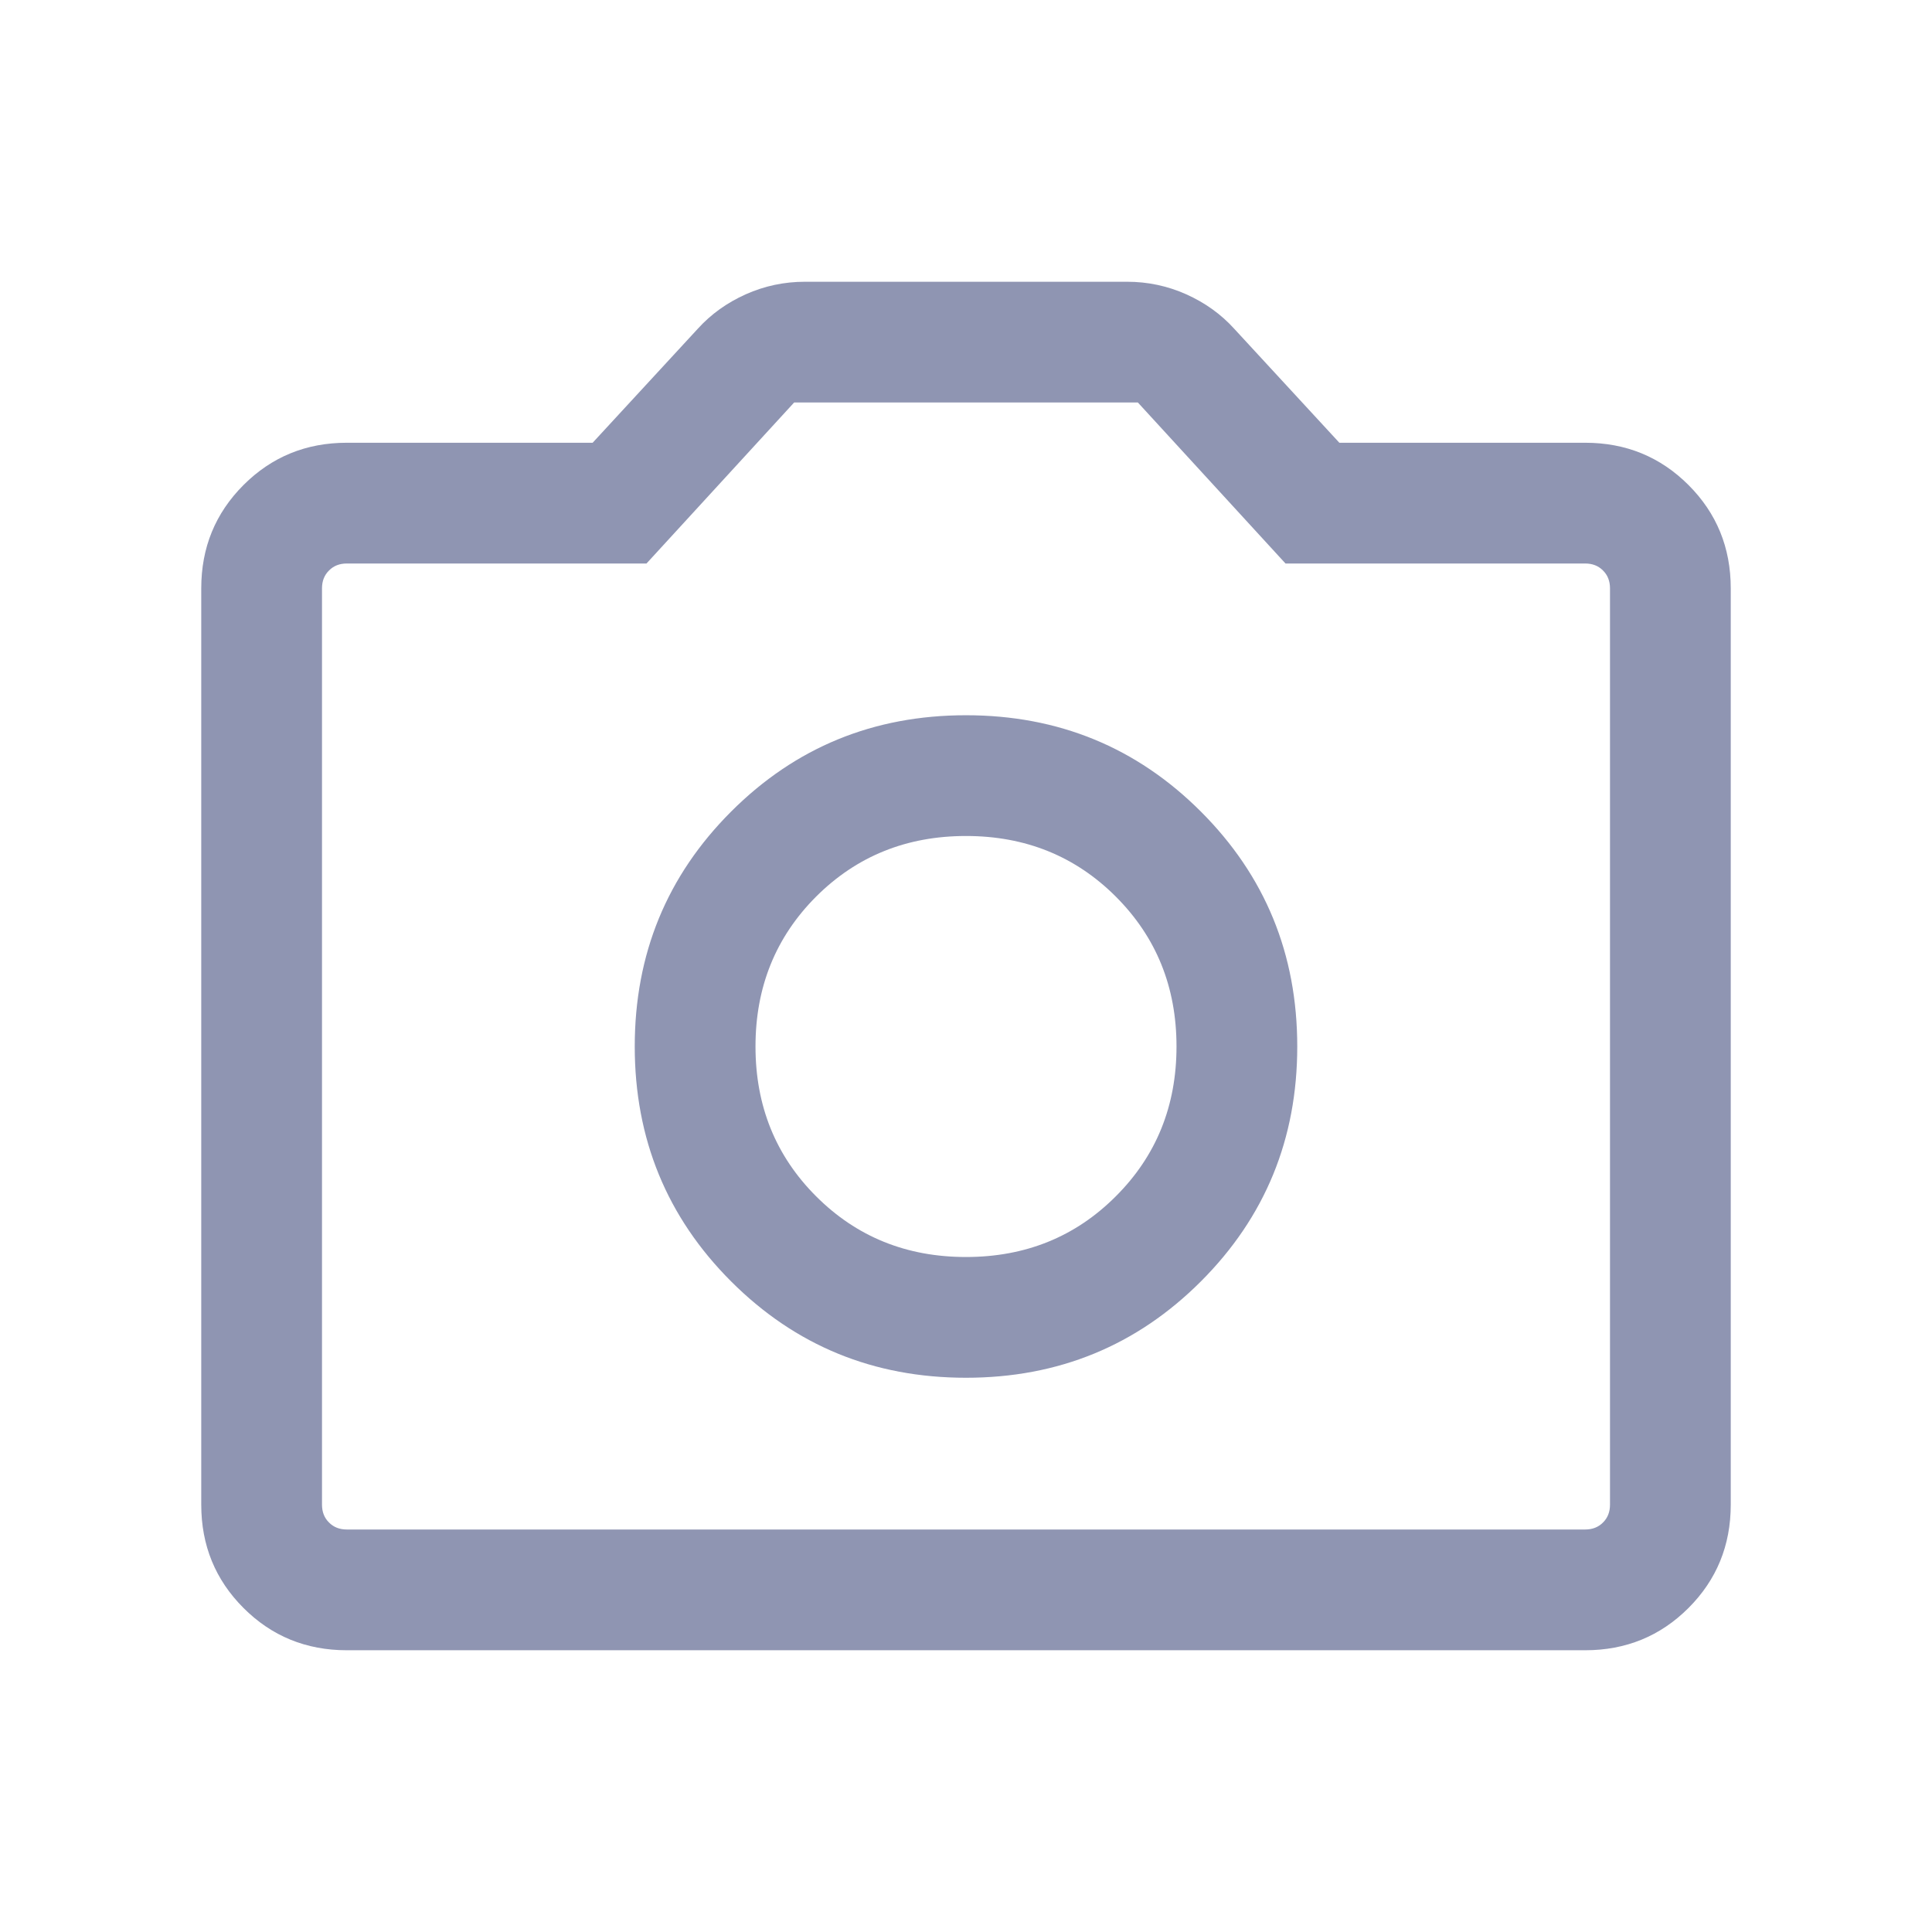
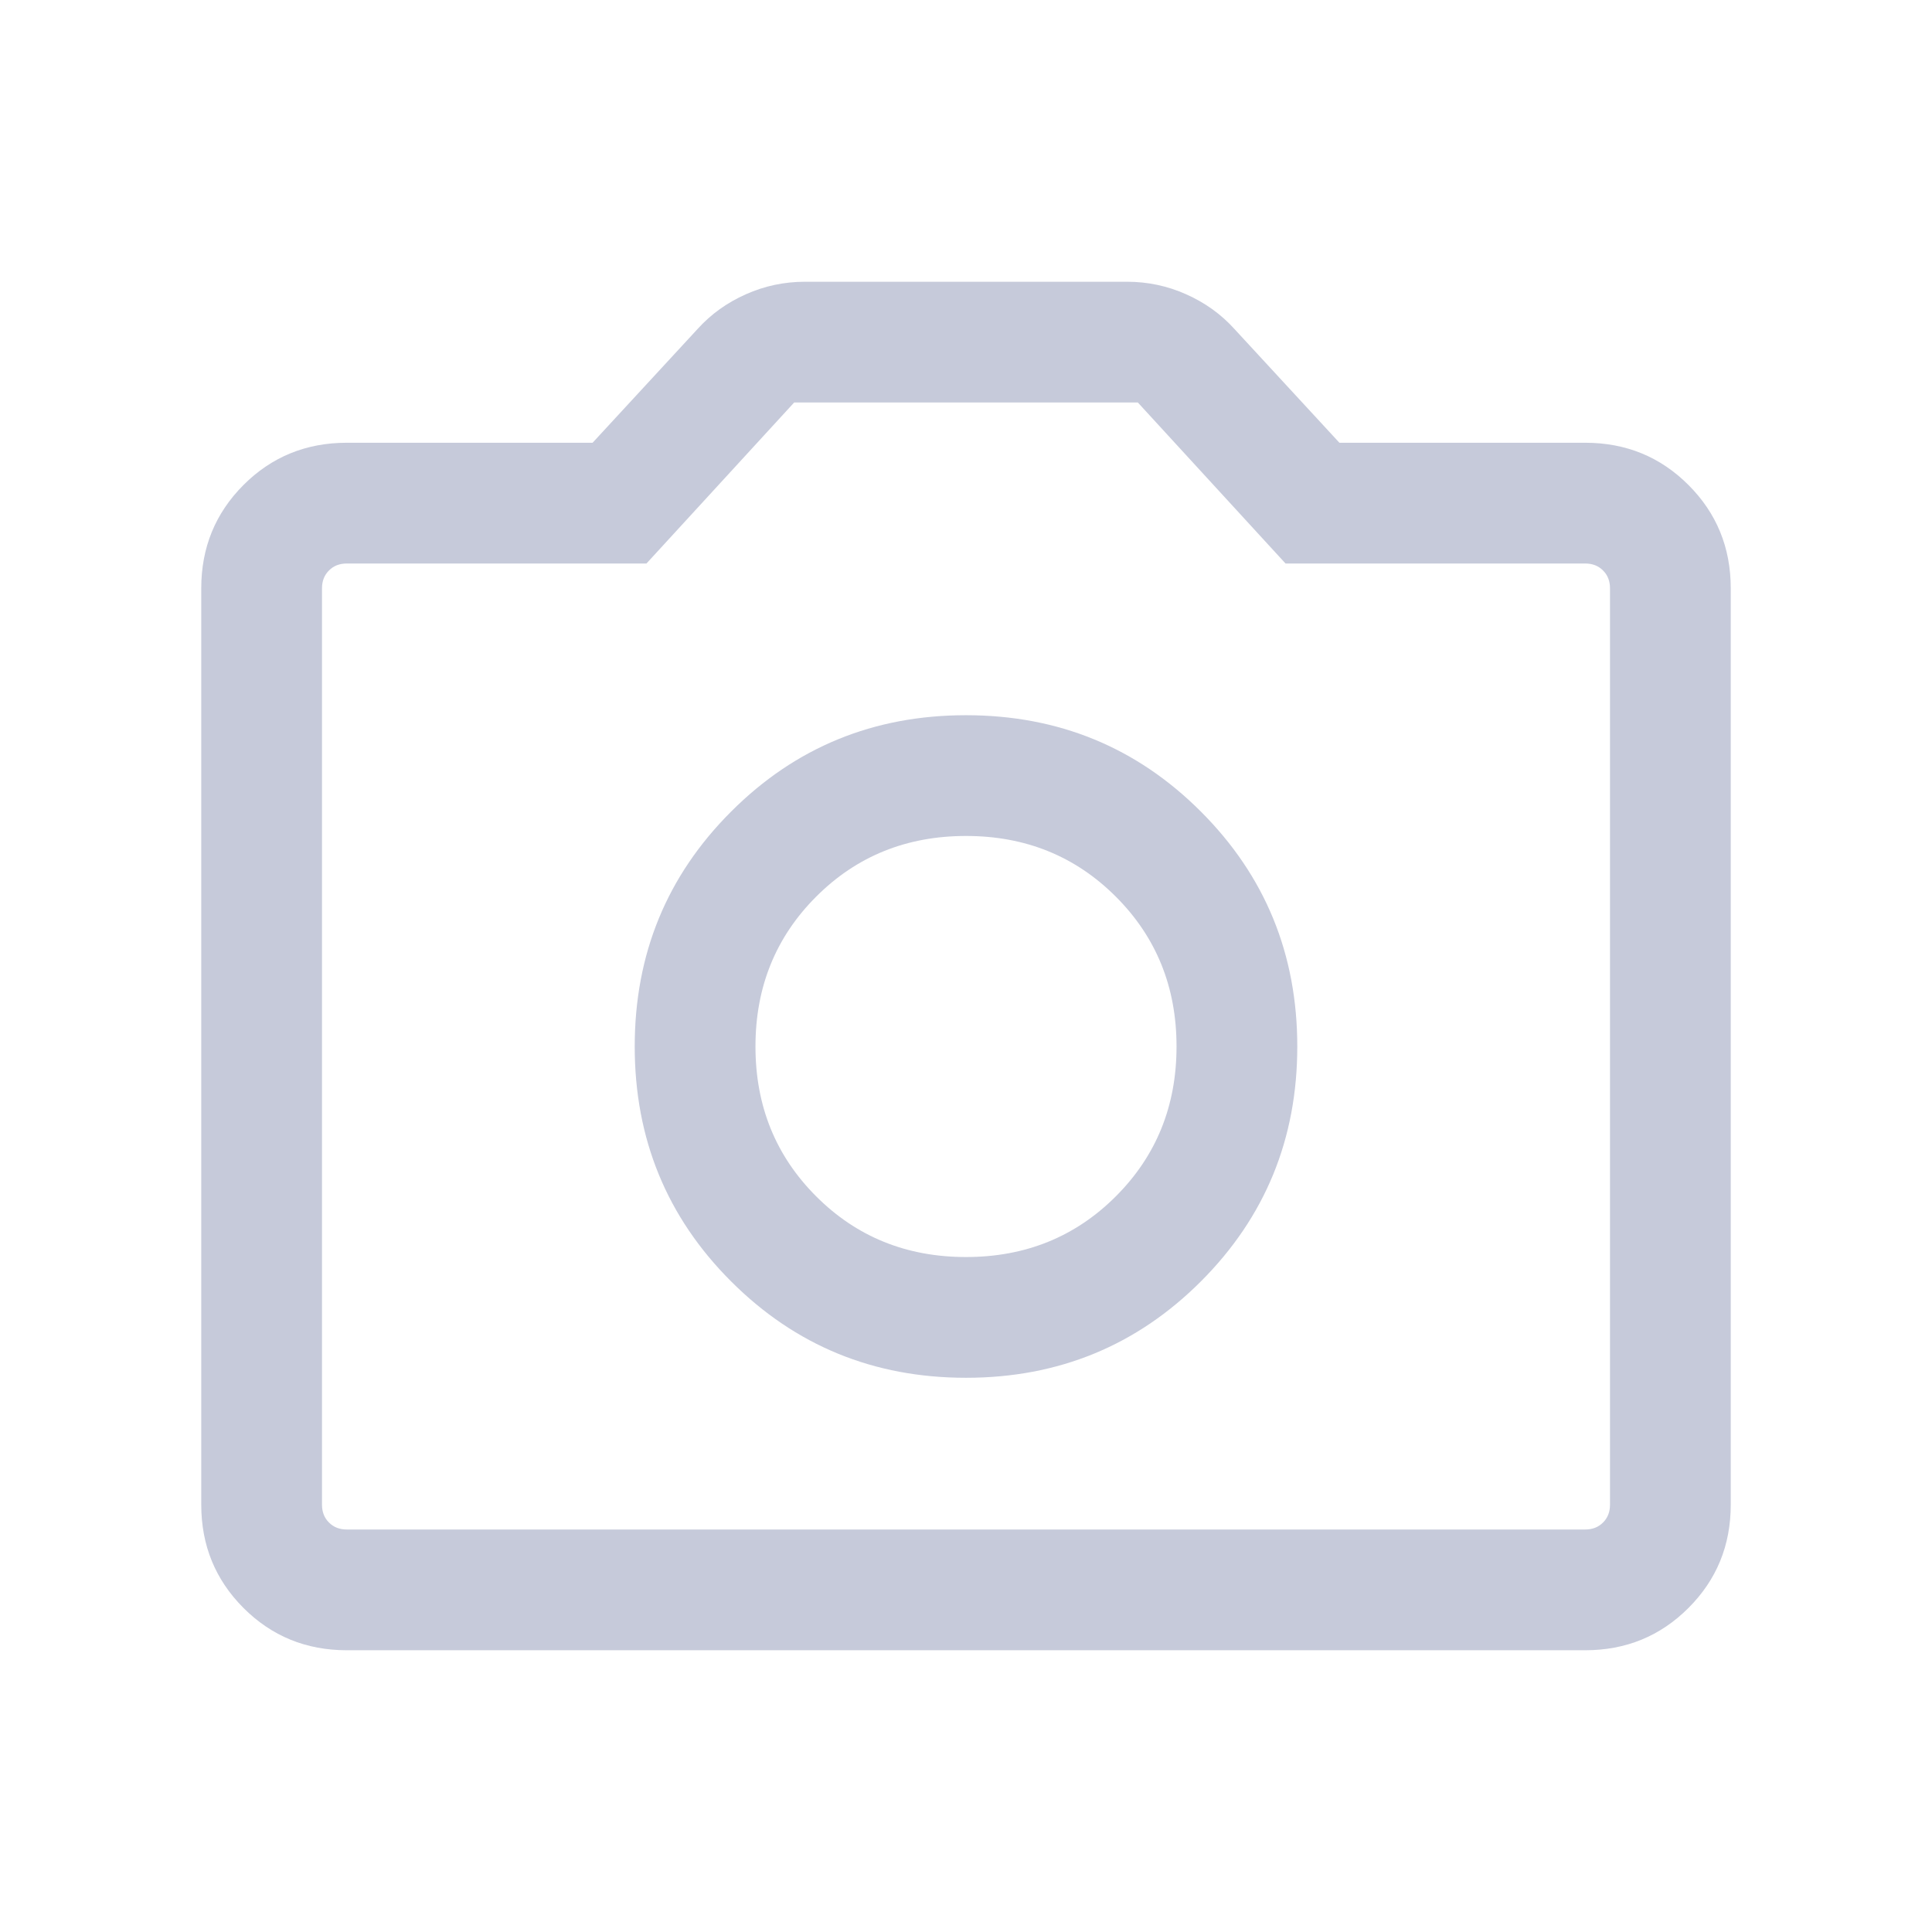
- <svg xmlns="http://www.w3.org/2000/svg" width="24" height="24" viewBox="0 0 24 24" fill="none">
-   <path d="M12 17.115C13.147 17.115 14.12 16.716 14.918 15.918C15.716 15.12 16.115 14.147 16.115 13C16.115 11.852 15.716 10.88 14.918 10.082C14.12 9.284 13.147 8.885 12 8.885C10.852 8.885 9.88 9.284 9.082 10.082C8.284 10.88 7.885 11.852 7.885 13C7.885 14.147 8.284 15.12 9.082 15.918C9.88 16.716 10.852 17.115 12 17.115ZM12 15.615C11.261 15.615 10.641 15.364 10.138 14.861C9.636 14.359 9.385 13.738 9.385 13C9.385 12.261 9.636 11.641 10.138 11.138C10.641 10.636 11.261 10.385 12 10.385C12.738 10.385 13.359 10.636 13.861 11.138C14.364 11.641 14.615 12.261 14.615 13C14.615 13.738 14.364 14.359 13.861 14.861C13.359 15.364 12.738 15.615 12 15.615ZM4.308 20.5C3.803 20.5 3.375 20.325 3.025 19.975C2.675 19.625 2.5 19.197 2.5 18.692V7.308C2.5 6.803 2.675 6.375 3.025 6.025C3.375 5.675 3.803 5.5 4.308 5.5H7.362L8.669 4.083C8.833 3.902 9.032 3.76 9.264 3.656C9.497 3.552 9.742 3.5 10 3.5H14C14.258 3.5 14.503 3.552 14.736 3.656C14.968 3.76 15.167 3.902 15.331 4.083L16.638 5.5H19.692C20.197 5.5 20.625 5.675 20.975 6.025C21.325 6.375 21.5 6.803 21.5 7.308V18.692C21.5 19.197 21.325 19.625 20.975 19.975C20.625 20.325 20.197 20.5 19.692 20.5H4.308ZM4.308 19H19.692C19.782 19 19.856 18.971 19.913 18.913C19.971 18.856 20 18.782 20 18.692V7.308C20 7.218 19.971 7.144 19.913 7.087C19.856 7.029 19.782 7 19.692 7H15.969L14.135 5H9.865L8.031 7H4.308C4.218 7 4.144 7.029 4.087 7.087C4.029 7.144 4 7.218 4 7.308V18.692C4 18.782 4.029 18.856 4.087 18.913C4.144 18.971 4.218 19 4.308 19Z" fill="#8F95B2" />
+ <svg xmlns="http://www.w3.org/2000/svg" width="36" height="36" viewBox="0 0 36 36" fill="none">
+   <path d="M18 25.673C19.721 25.673 21.18 25.074 22.377 23.877C23.574 22.68 24.173 21.221 24.173 19.5C24.173 17.779 23.574 16.32 22.377 15.123C21.18 13.925 19.721 13.327 18 13.327C16.279 13.327 14.82 13.925 13.623 15.123C12.425 16.32 11.827 17.779 11.827 19.5C11.827 21.221 12.425 22.68 13.623 23.877C14.82 25.074 16.279 25.673 18 25.673ZM18 23.423C16.892 23.423 15.961 23.046 15.208 22.292C14.454 21.538 14.077 20.608 14.077 19.5C14.077 18.392 14.454 17.462 15.208 16.708C15.961 15.954 16.892 15.577 18 15.577C19.108 15.577 20.038 15.954 20.792 16.708C21.546 17.462 21.923 18.392 21.923 19.5C21.923 20.608 21.546 21.538 20.792 22.292C20.038 23.046 19.108 23.423 18 23.423ZM6.462 30.75C5.704 30.75 5.062 30.487 4.537 29.962C4.013 29.437 3.75 28.796 3.75 28.038V10.962C3.75 10.204 4.013 9.562 4.537 9.037C5.062 8.512 5.704 8.25 6.462 8.25H11.042L13.004 6.124C13.25 5.853 13.548 5.639 13.897 5.484C14.246 5.328 14.613 5.25 15 5.25H21C21.387 5.25 21.754 5.328 22.103 5.484C22.452 5.639 22.75 5.853 22.996 6.124L24.958 8.25H29.538C30.296 8.25 30.937 8.512 31.462 9.037C31.987 9.562 32.25 10.204 32.25 10.962V28.038C32.25 28.796 31.987 29.437 31.462 29.962C30.937 30.487 30.296 30.75 29.538 30.75H6.462ZM6.462 28.5H29.538C29.673 28.5 29.784 28.457 29.87 28.37C29.957 28.284 30 28.173 30 28.038V10.962C30 10.827 29.957 10.716 29.87 10.63C29.784 10.543 29.673 10.5 29.538 10.5H23.954L21.202 7.5H14.798L12.046 10.5H6.462C6.327 10.5 6.216 10.543 6.13 10.63C6.043 10.716 6 10.827 6 10.962V28.038C6 28.173 6.043 28.284 6.13 28.37C6.216 28.457 6.327 28.5 6.462 28.5Z" fill="#C6CADA" />
</svg>
